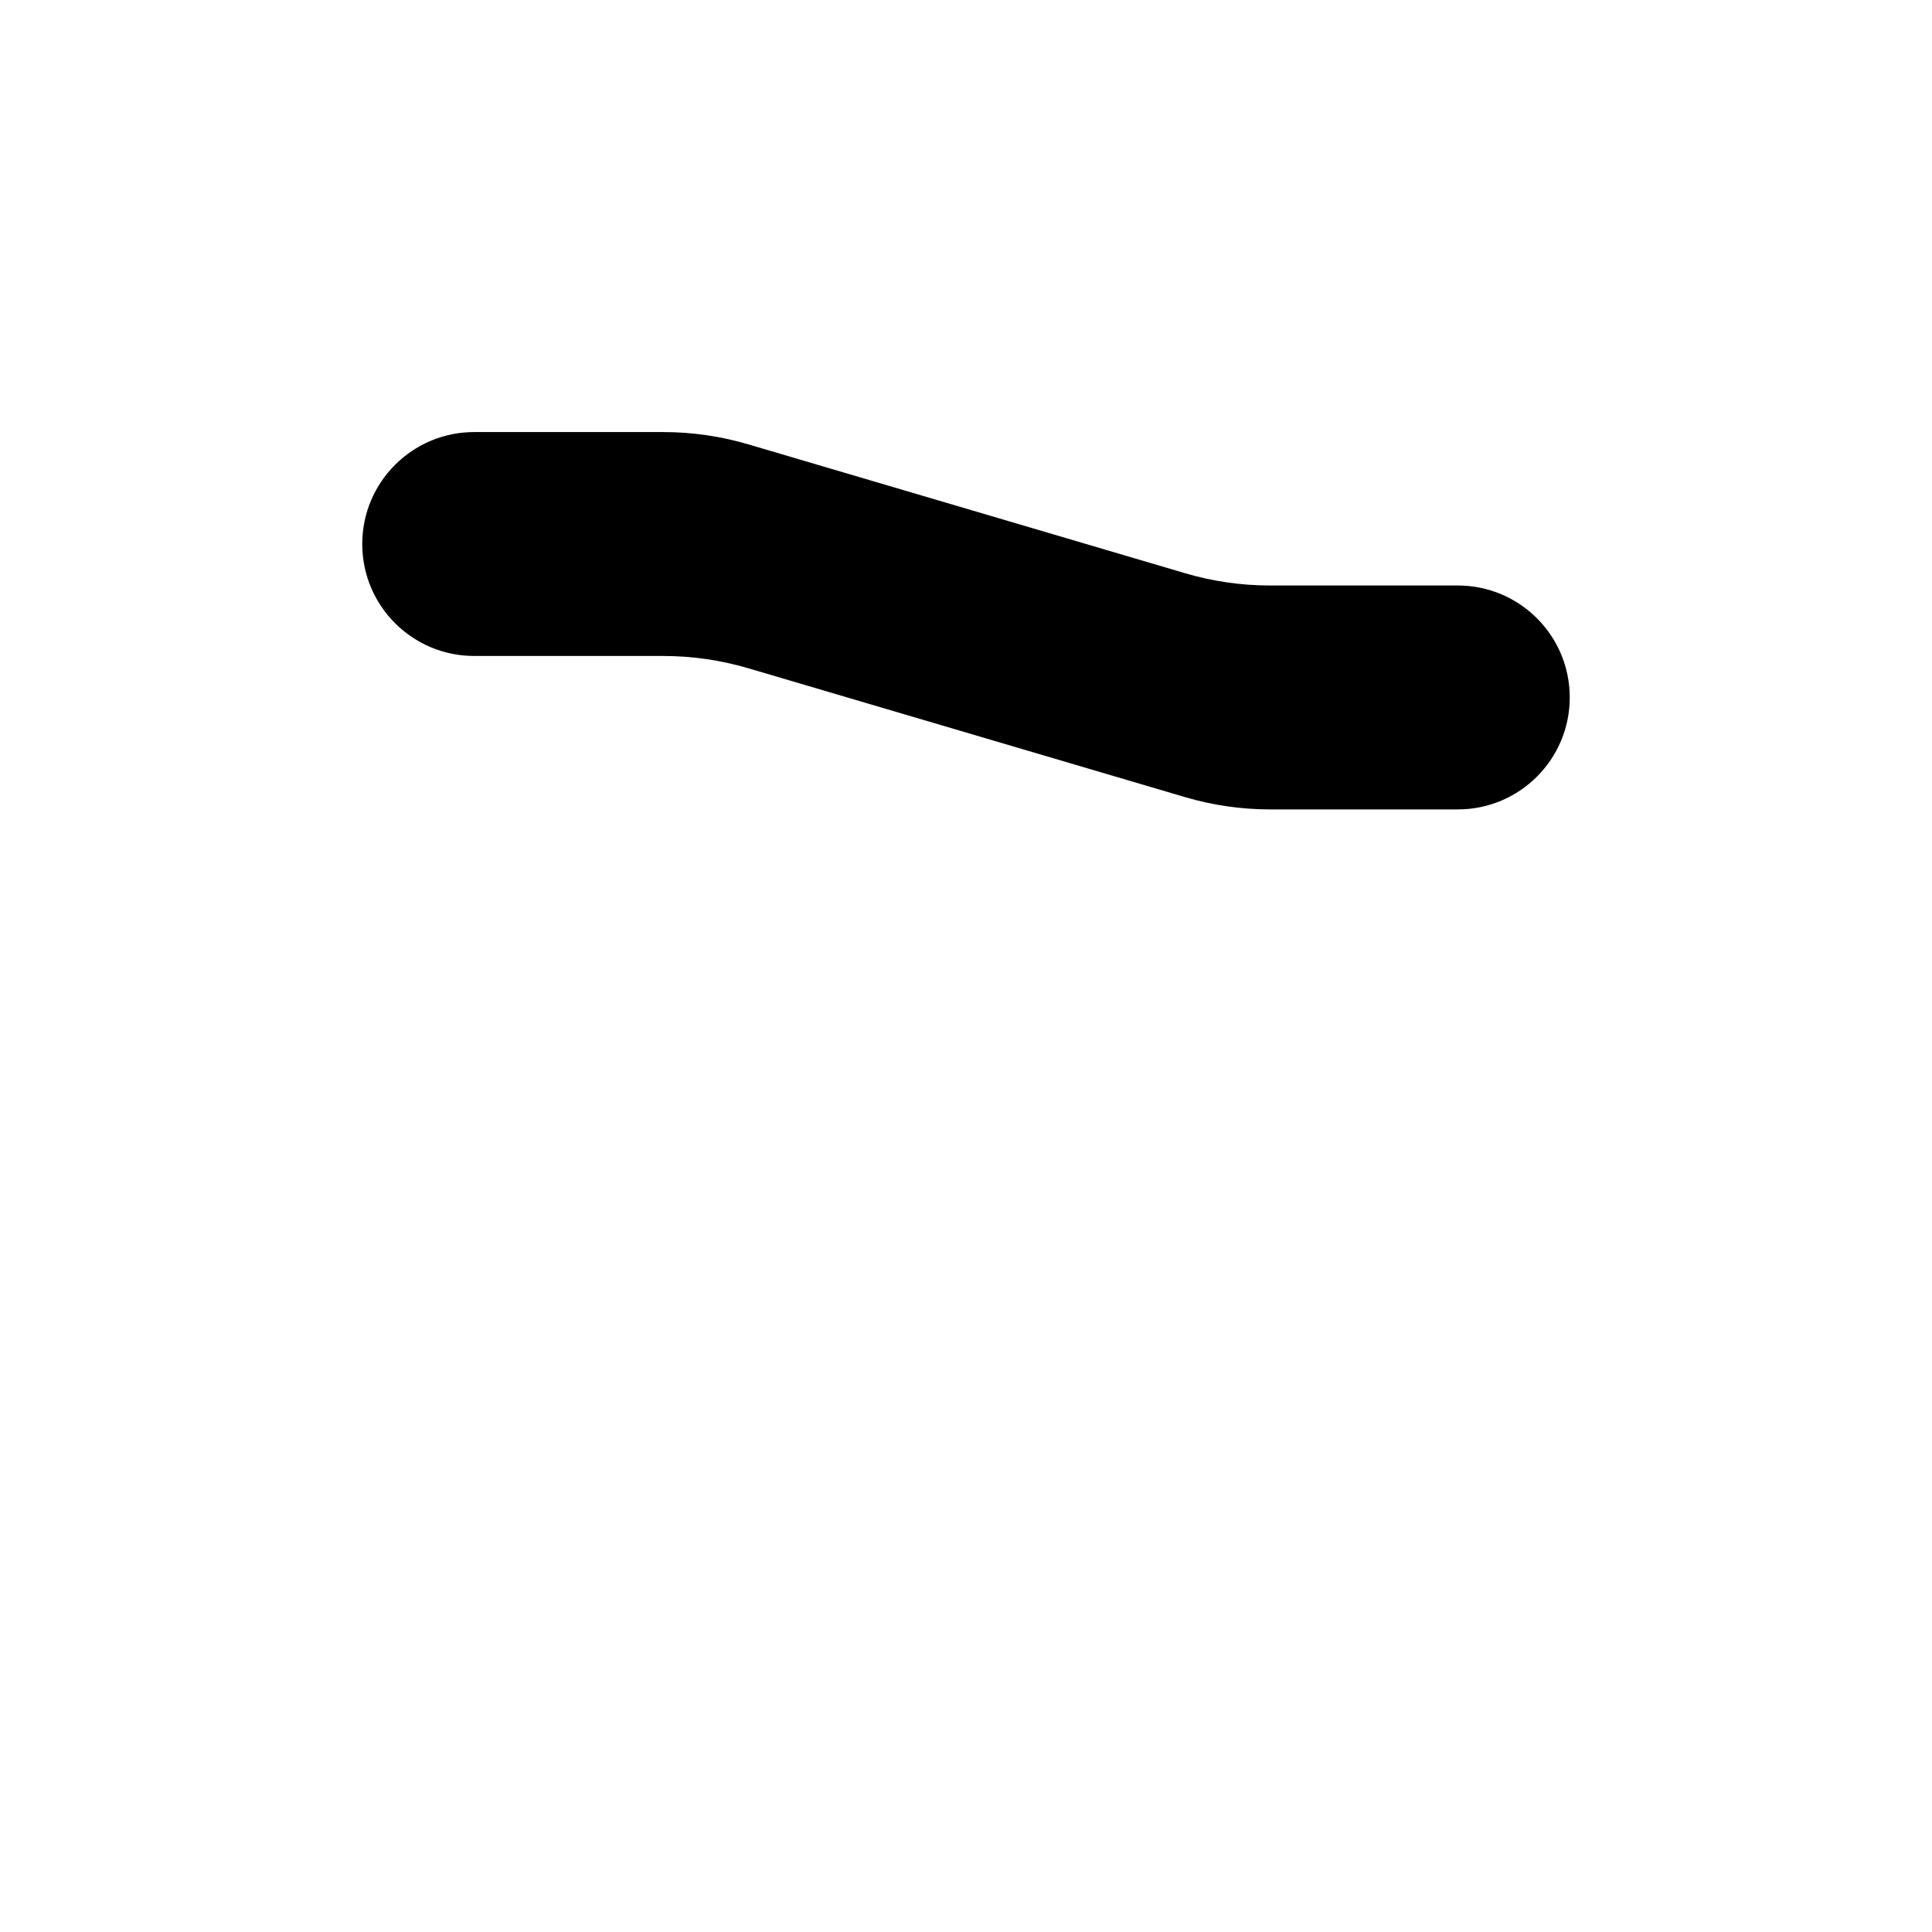
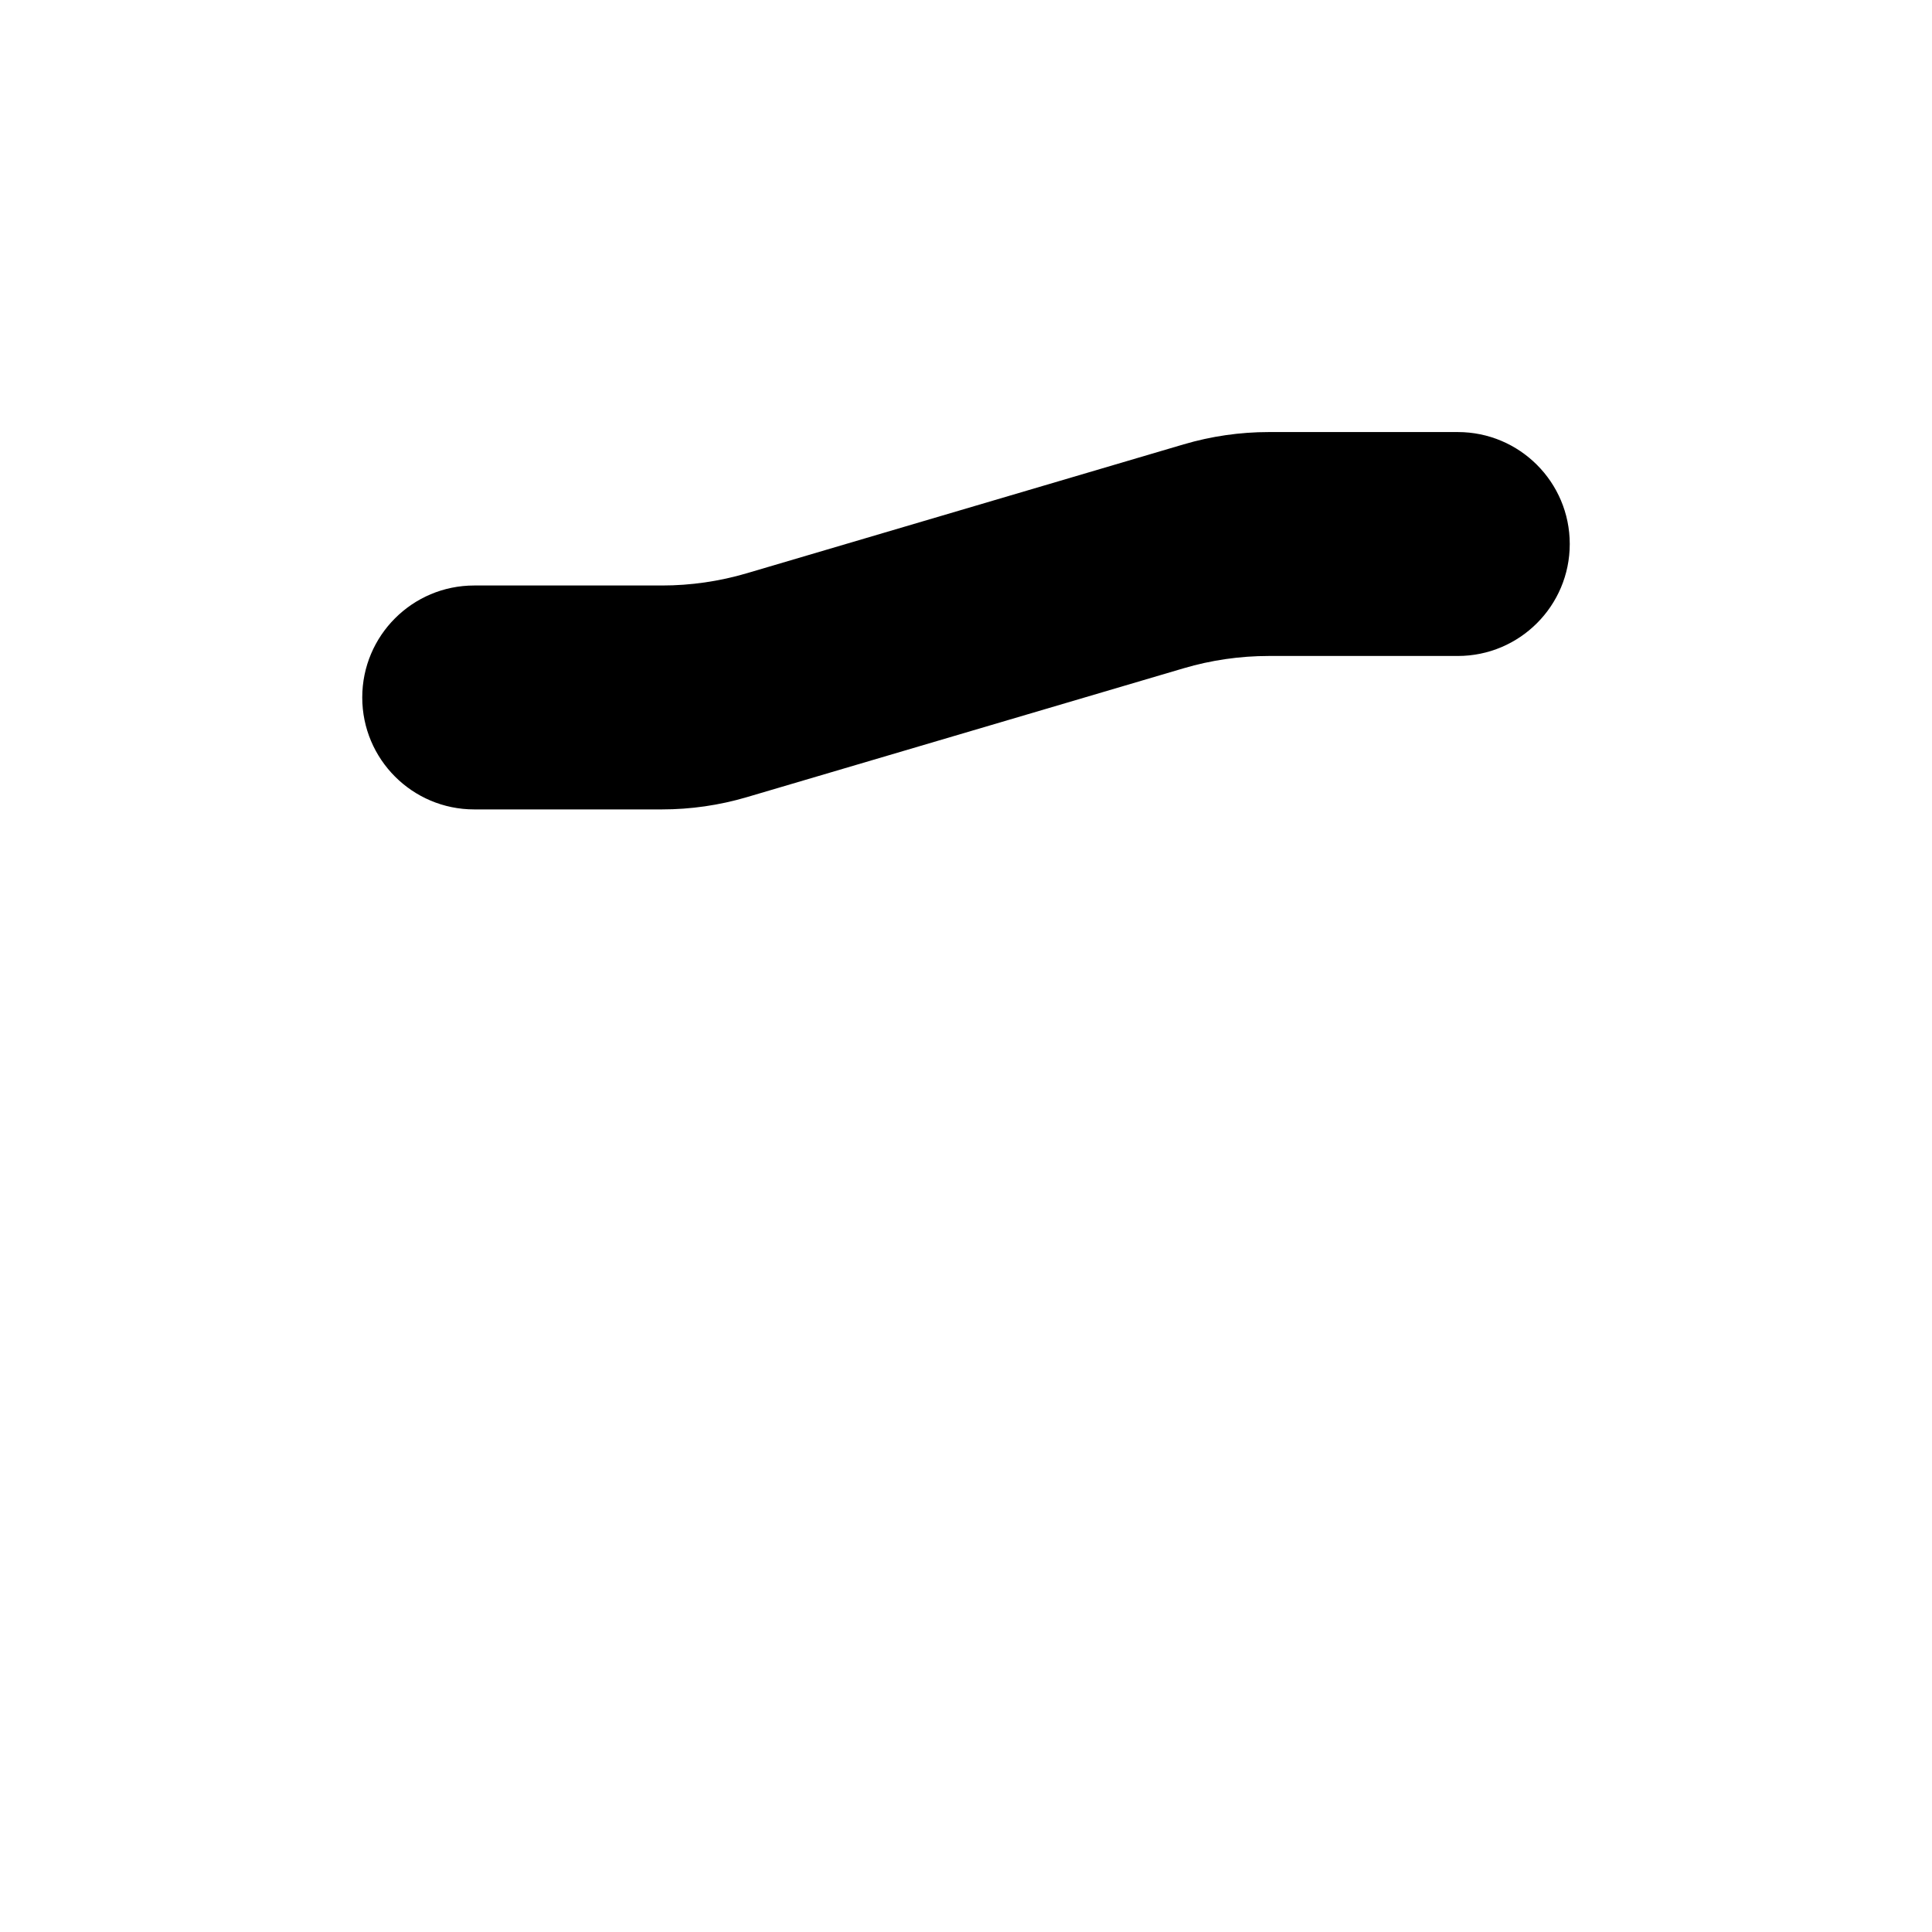
<svg xmlns="http://www.w3.org/2000/svg" width="1024" height="1024" viewBox="0 0 1024 1024" fill="none">
-   <path d="M192 288.339C192 255.567 218.567 229 251.339 229H351.505C366.786 229 381.988 231.196 396.644 235.52L628.172 303.832C642.769 308.139 657.91 310.326 673.13 310.326H772.661C805.433 310.326 832 336.893 832 369.665C832 402.437 805.433 429.004 772.661 429.004H673.13C657.91 429.004 642.769 426.817 628.172 422.51L396.644 354.198C381.988 349.874 366.786 347.678 351.505 347.678H251.339C218.567 347.678 192 321.111 192 288.339Z" fill="black" />
+   <path d="M832 288.339 C832 255.567 805.433 229 772.661 229 H672.495 C657.214 229 642.012 231.196 627.356 235.52 L395.828 303.832 C381.231 308.139 366.09 310.326 350.87 310.326 H251.339 C218.567 310.326 192 336.893 192 369.665 C192 402.437 218.567 429.004 251.339 429.004 H350.87 C366.09 429.004 381.231 426.817 395.828 422.51 L627.356 354.198 C642.012 349.874 657.214 347.678 672.495 347.678 H772.661 C805.433 347.678 832 321.111 832 288.339 Z" fill="black" />
</svg>
